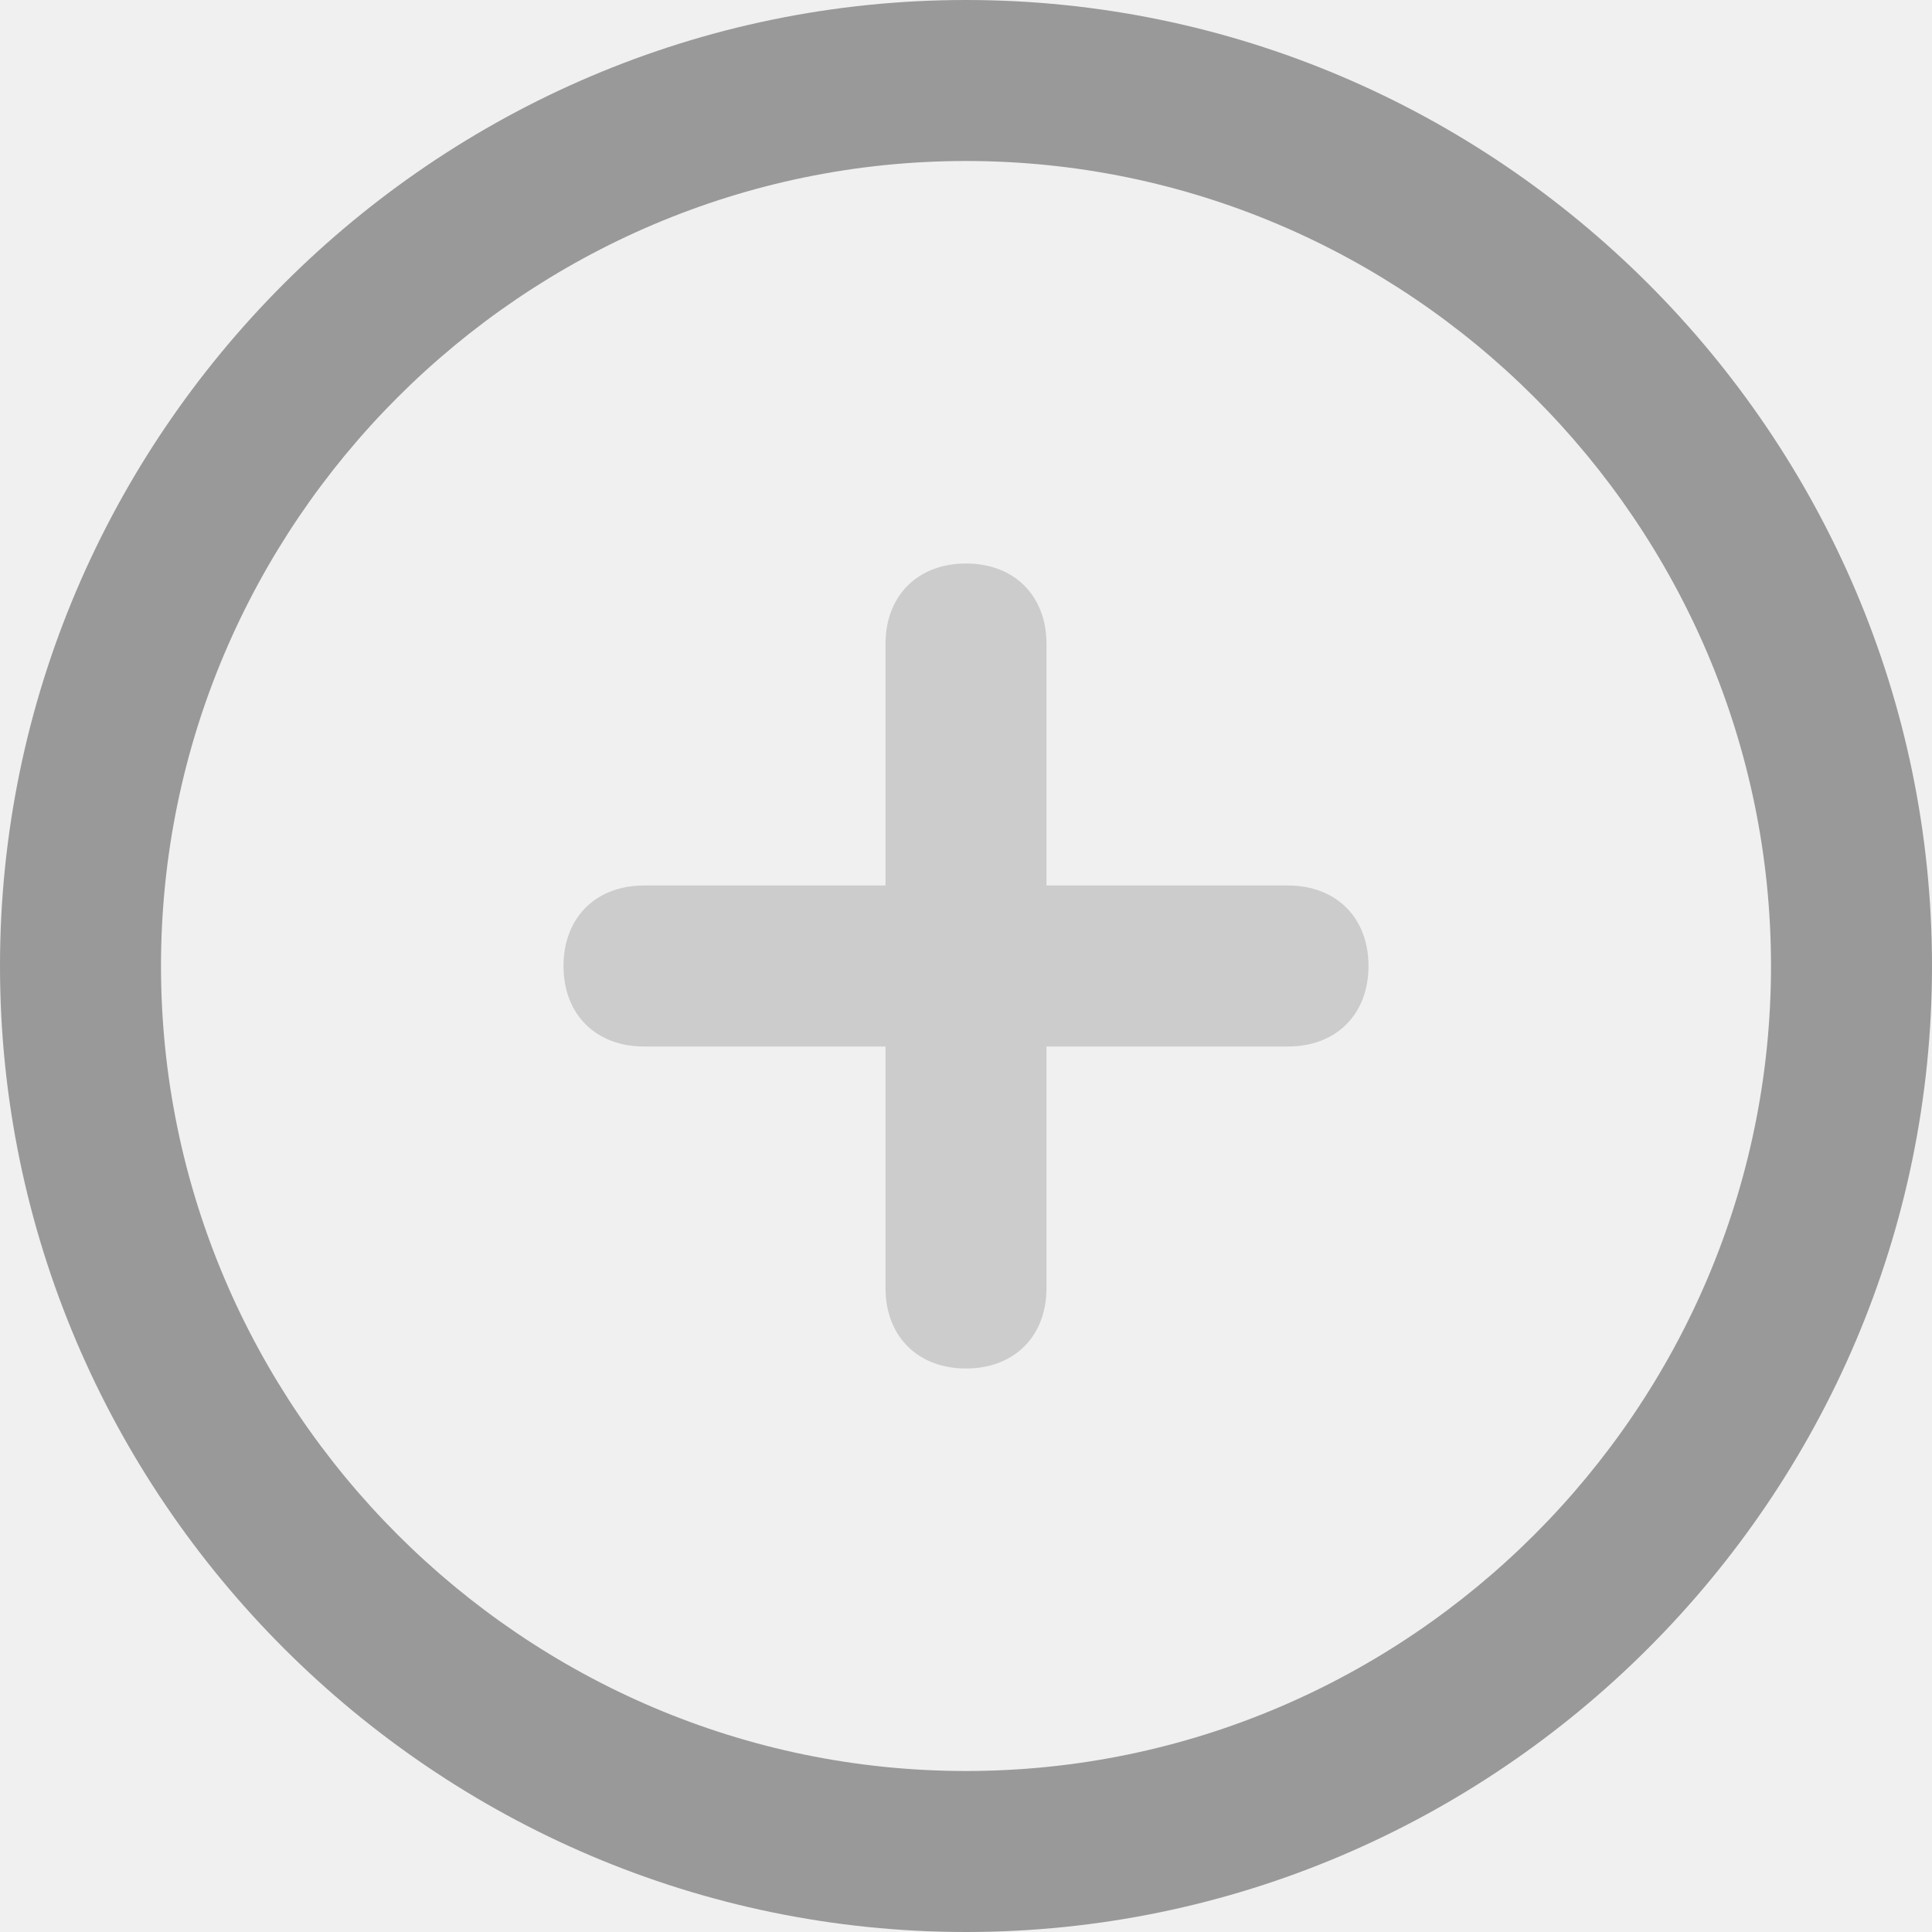
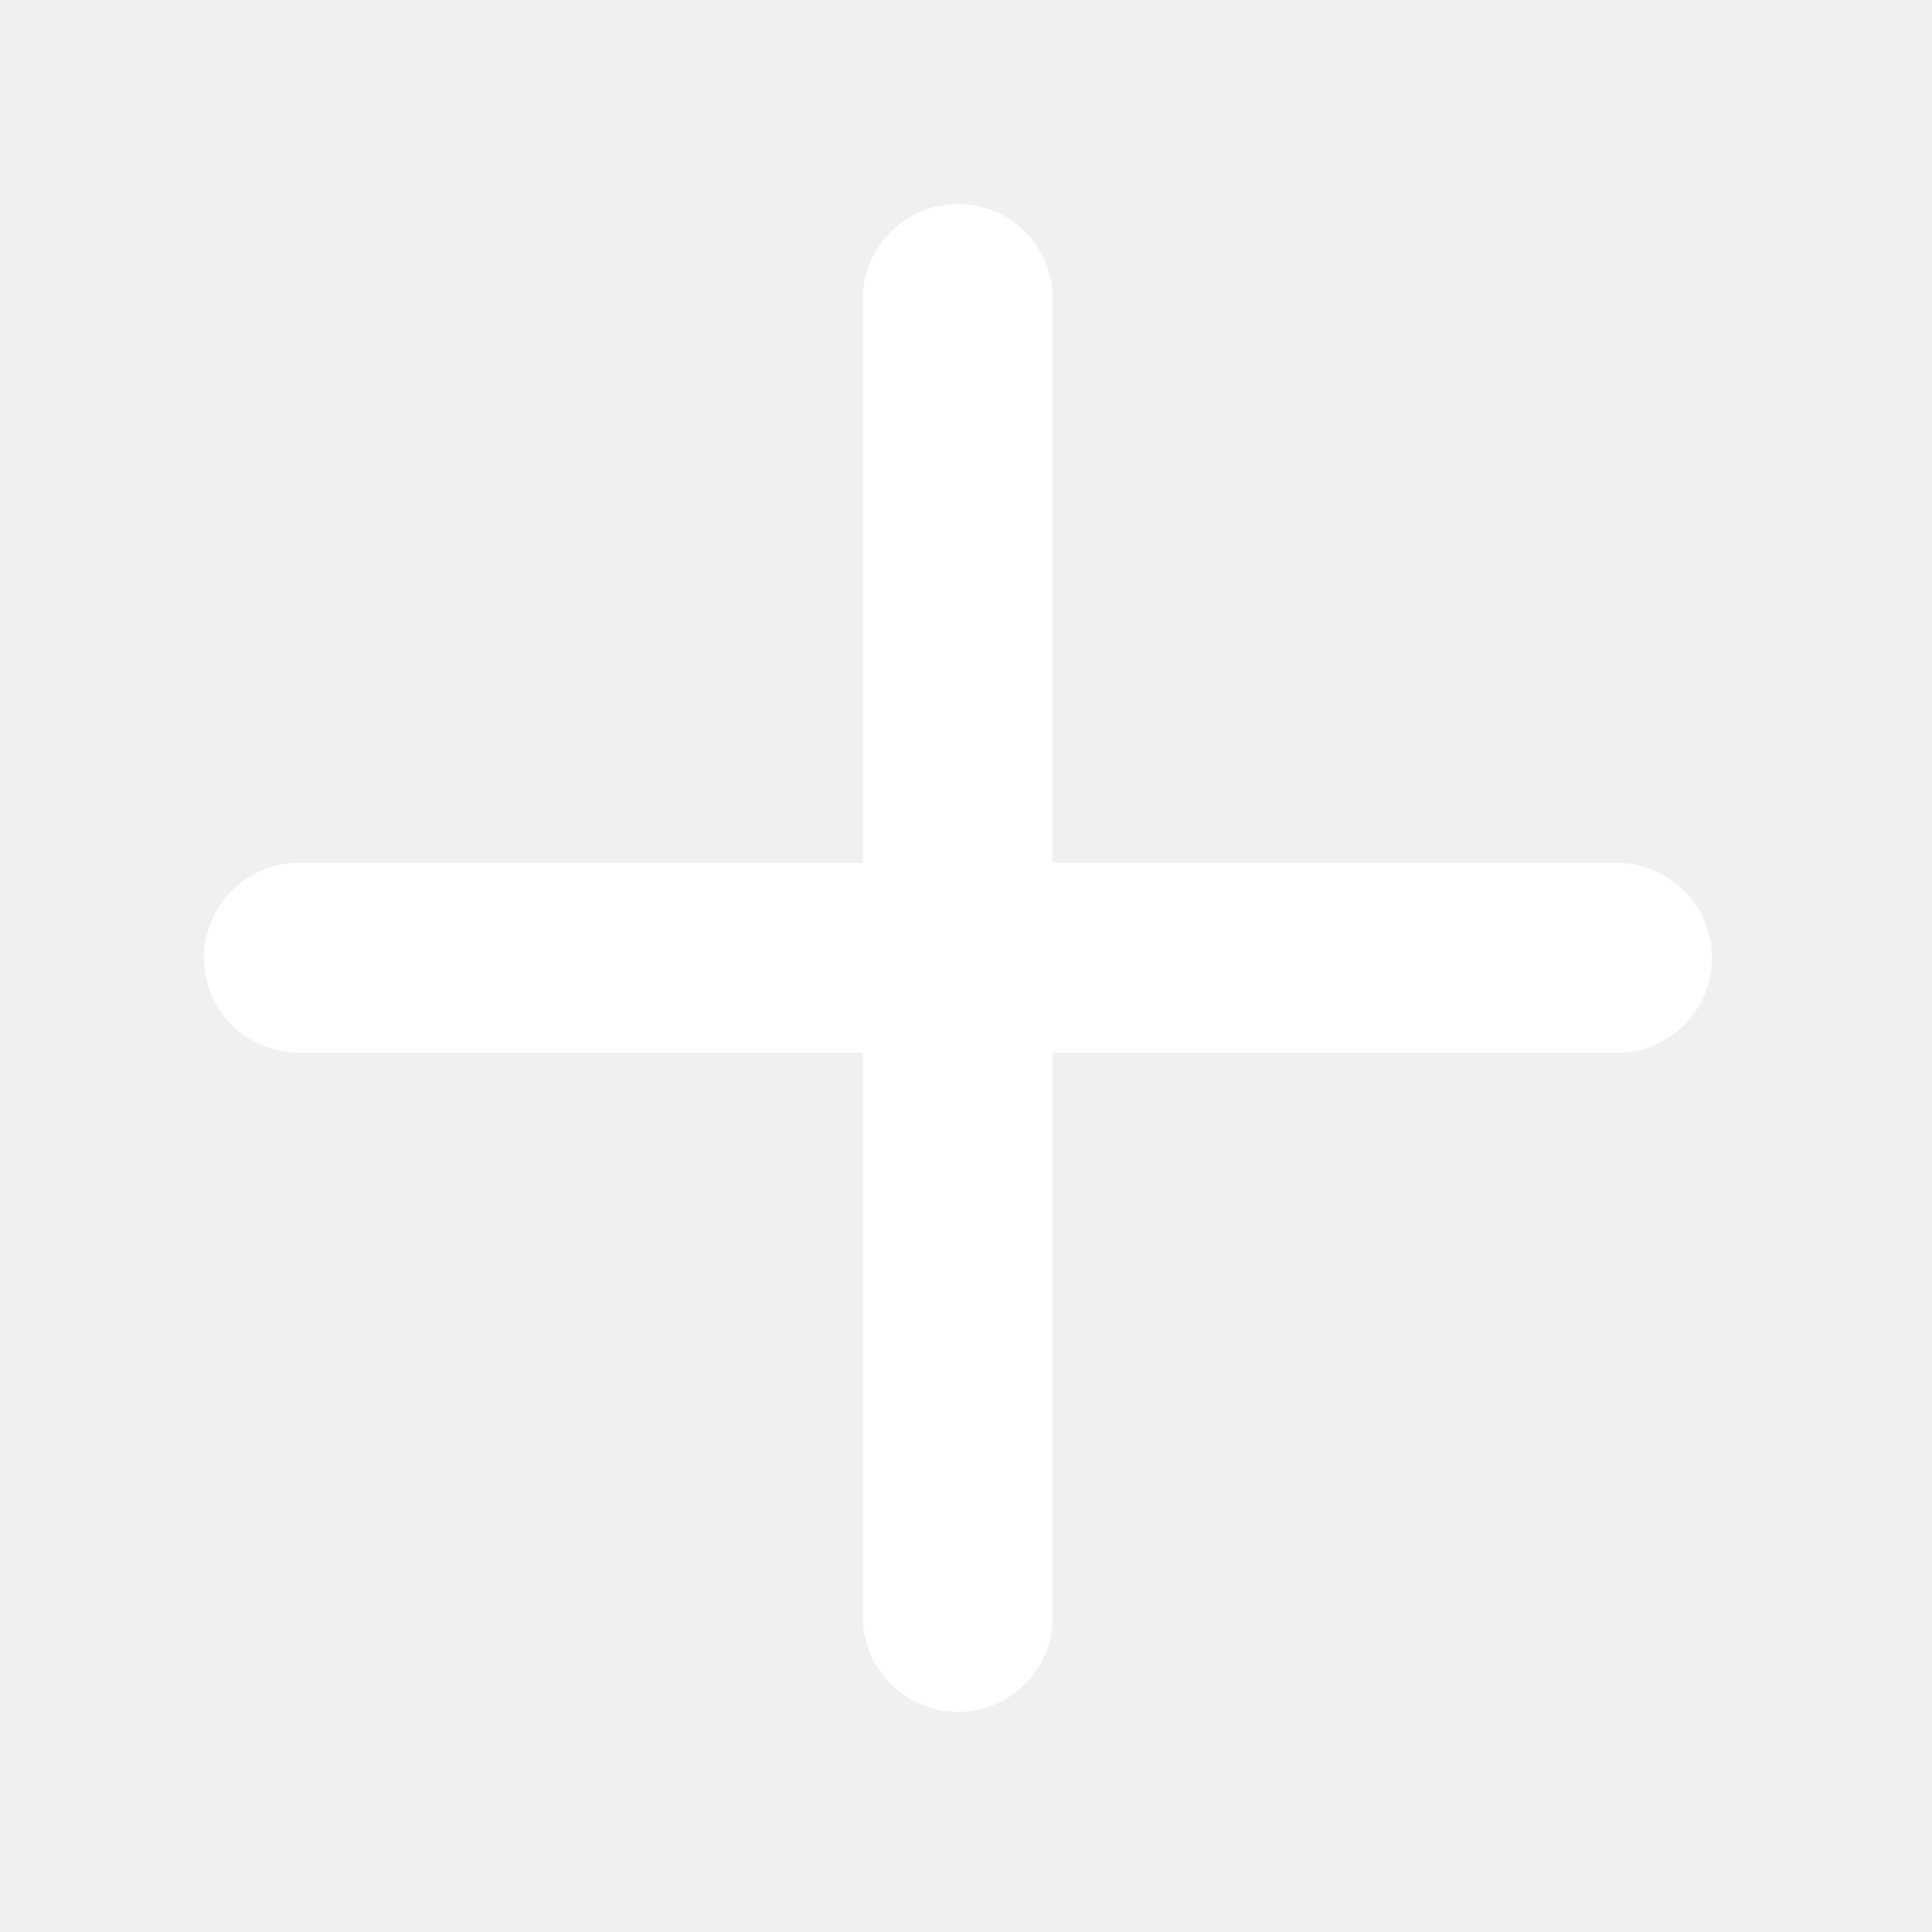
- <svg xmlns="http://www.w3.org/2000/svg" t="1581072841558" class="icon" viewBox="0 0 1024 1024" version="1.1" p-id="5544" width="200" height="200">
+ <svg xmlns="http://www.w3.org/2000/svg" t="1581251388252" class="icon" viewBox="0 0 1024 1024" version="1.1" p-id="22808" width="200" height="200">
  <defs>
    <style type="text/css" />
  </defs>
-   <path d="M469.333 469.333V341.333c0-25.6 17.067-42.667 42.667-42.667s42.667 17.067 42.667 42.667v128h128c25.6 0 42.667 17.067 42.667 42.667s-17.067 42.667-42.667 42.667h-128v128c0 25.6-17.067 42.667-42.667 42.667s-42.667-17.067-42.667-42.667v-128H341.333c-25.6 0-42.667-17.067-42.667-42.667s17.067-42.667 42.667-42.667h128z" fill="#CCCCCC" p-id="5545" />
-   <path d="M512 1024C230.4 1024 0 793.6 0 512S230.4 0 512 0s512 230.4 512 512-230.4 512-512 512z m0-938.667C277.333 85.333 85.333 277.333 85.333 512s192 426.667 426.667 426.667 426.667-192 426.667-426.667S746.667 85.333 512 85.333z" fill="#999999" p-id="5546" />
+   <path d="M557.995 457.387h301.056a50.347 50.347 0 0 1 0 100.608H557.995v301.056a50.347 50.347 0 0 1-100.608 0V557.995H156.416a50.347 50.347 0 0 1 0-100.608H457.387V156.416a50.347 50.347 0 0 1 100.608 0V457.387z" p-id="22809" fill="#ffffff" />
</svg>
